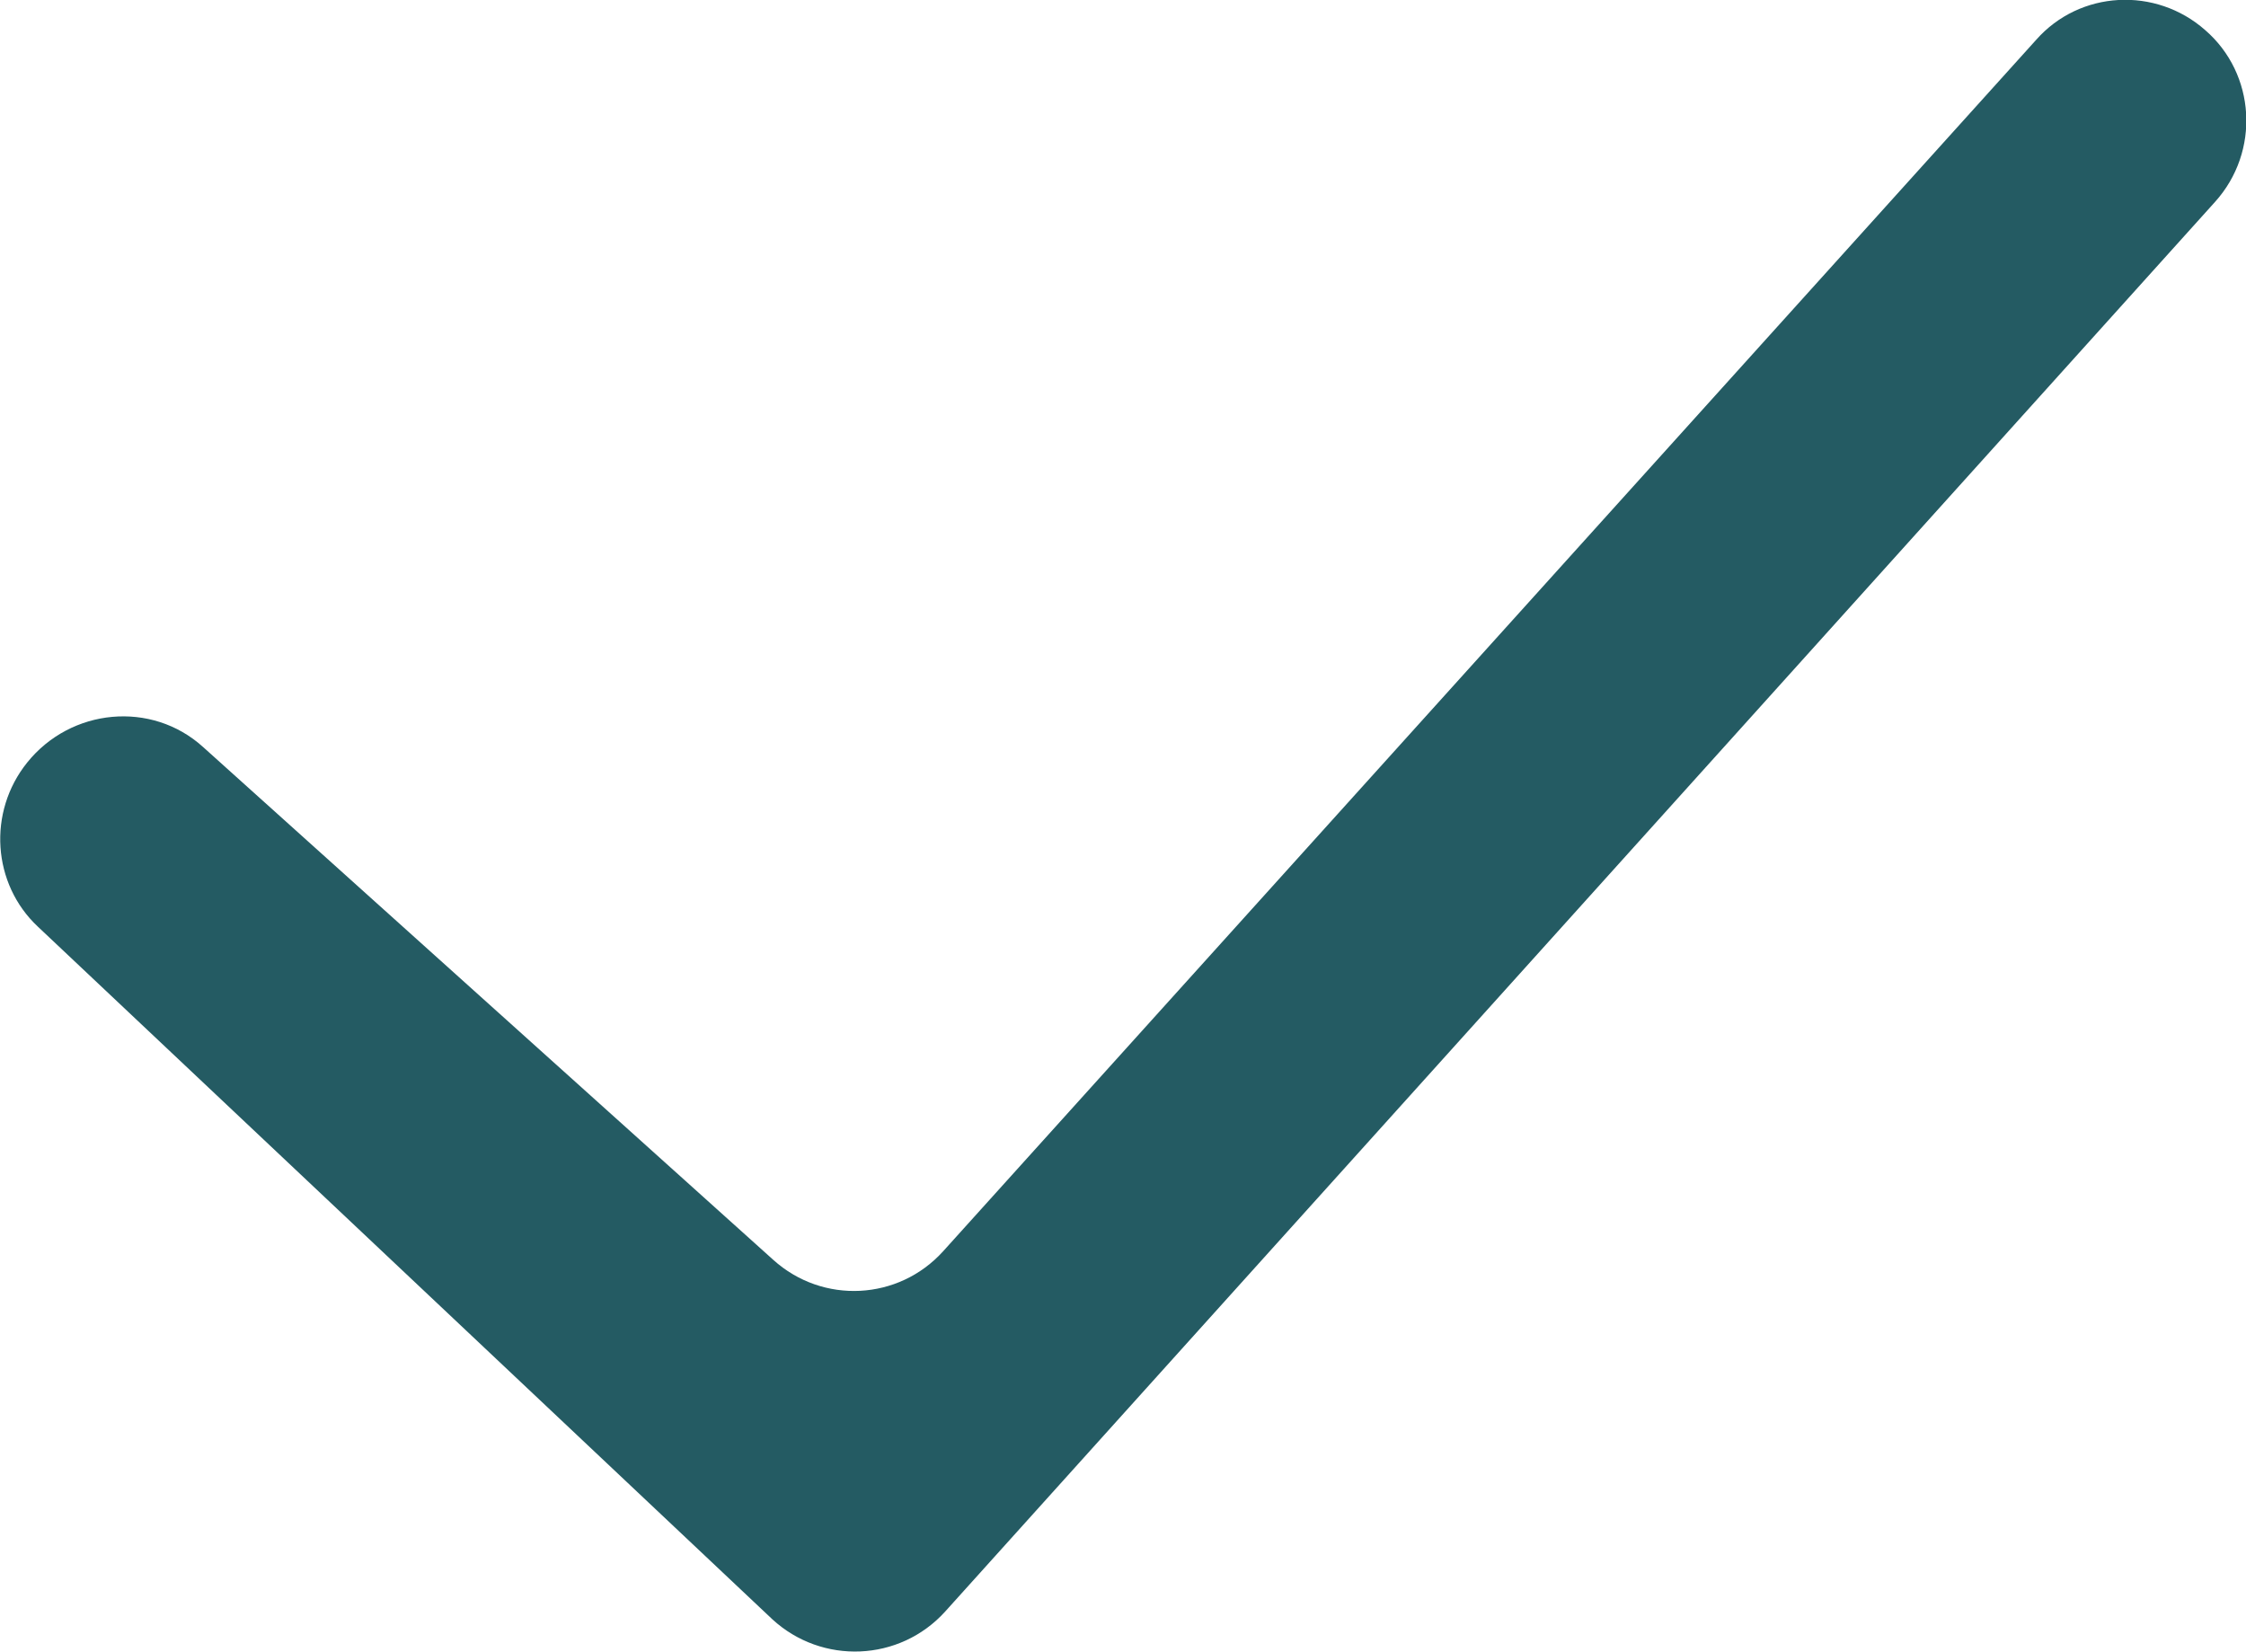
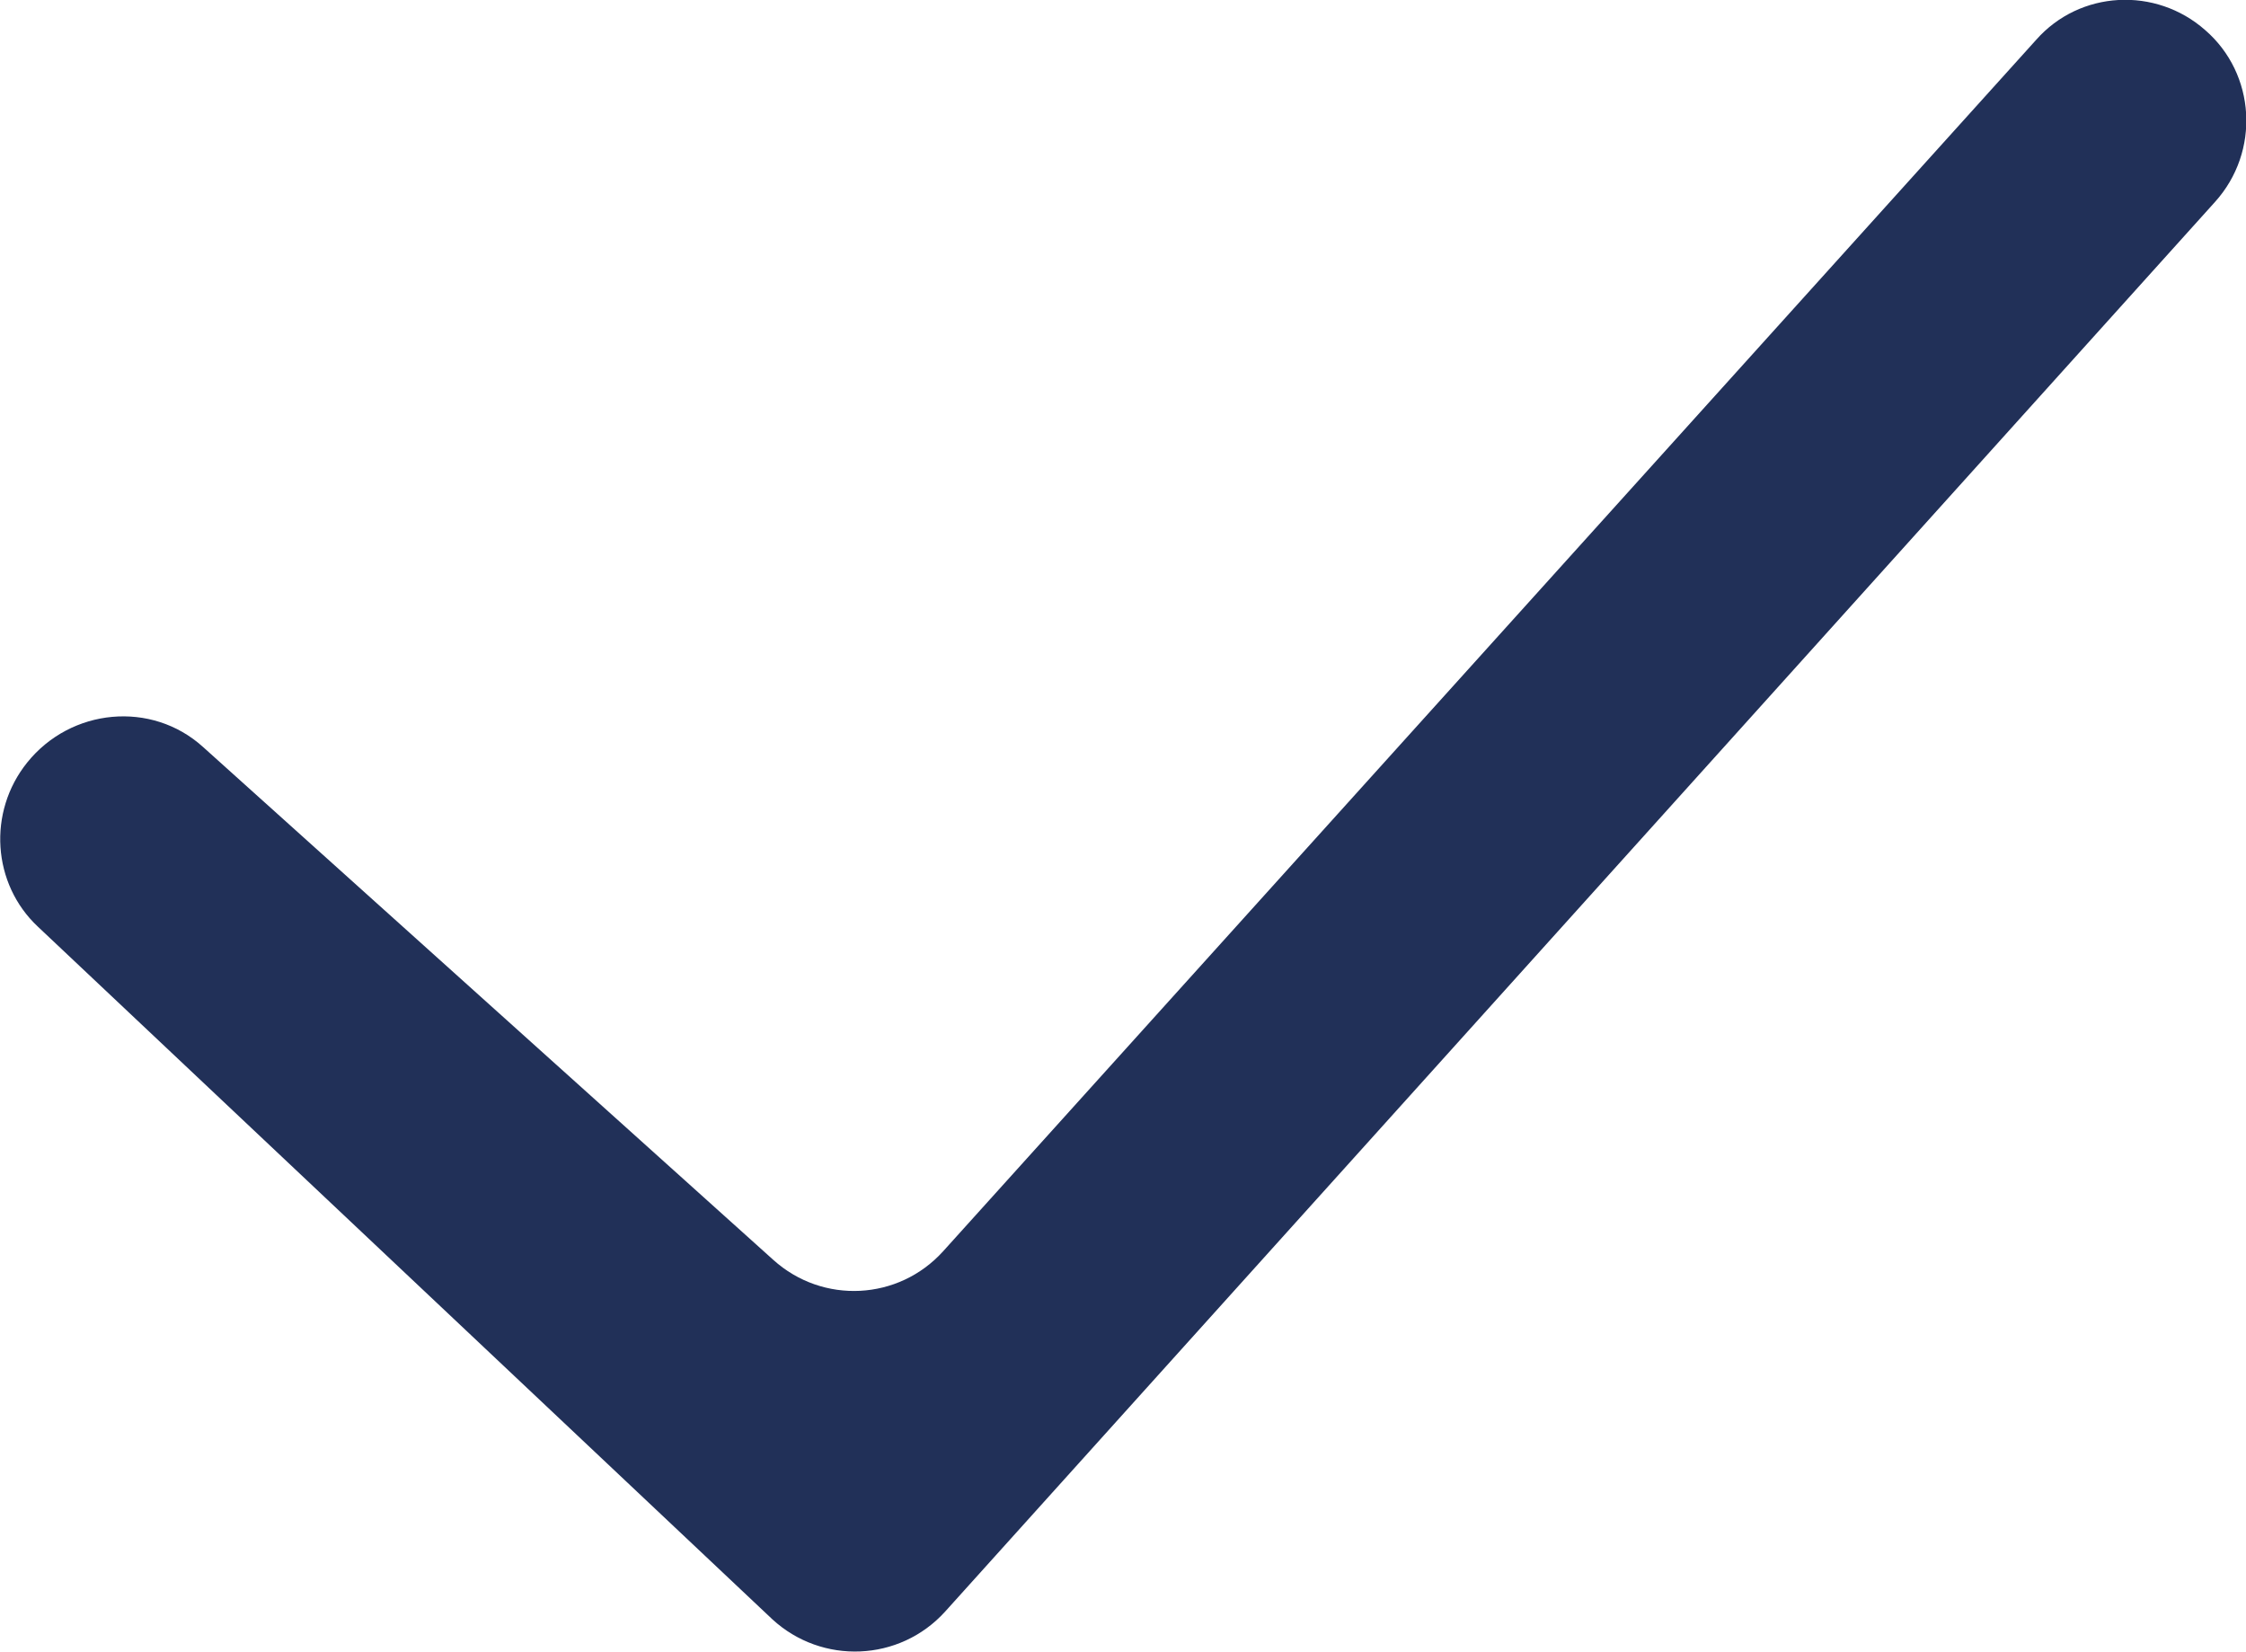
<svg xmlns="http://www.w3.org/2000/svg" id="Calque_2" viewBox="0 0 23.12 17">
  <defs>
-     <style>.cls-1{fill:#245b63;fill-rule:evenodd;}</style>
+     <style>.cls-1{fill:#213058;fill-rule:evenodd;}</style>
  </defs>
  <g id="Capa_1">
    <path class="cls-1" d="M22.7.31c.52.45.57,1.25.1,1.77l-13.07,14.51c-.47.52-1.27.55-1.78.08L.39,9.54c-.47-.44-.52-1.18-.11-1.69.45-.56,1.28-.64,1.81-.16l5.87,5.28c.51.46,1.29.42,1.75-.09L20.96.41c.45-.51,1.23-.55,1.74-.1h0Z" />
  </g>
</svg>
